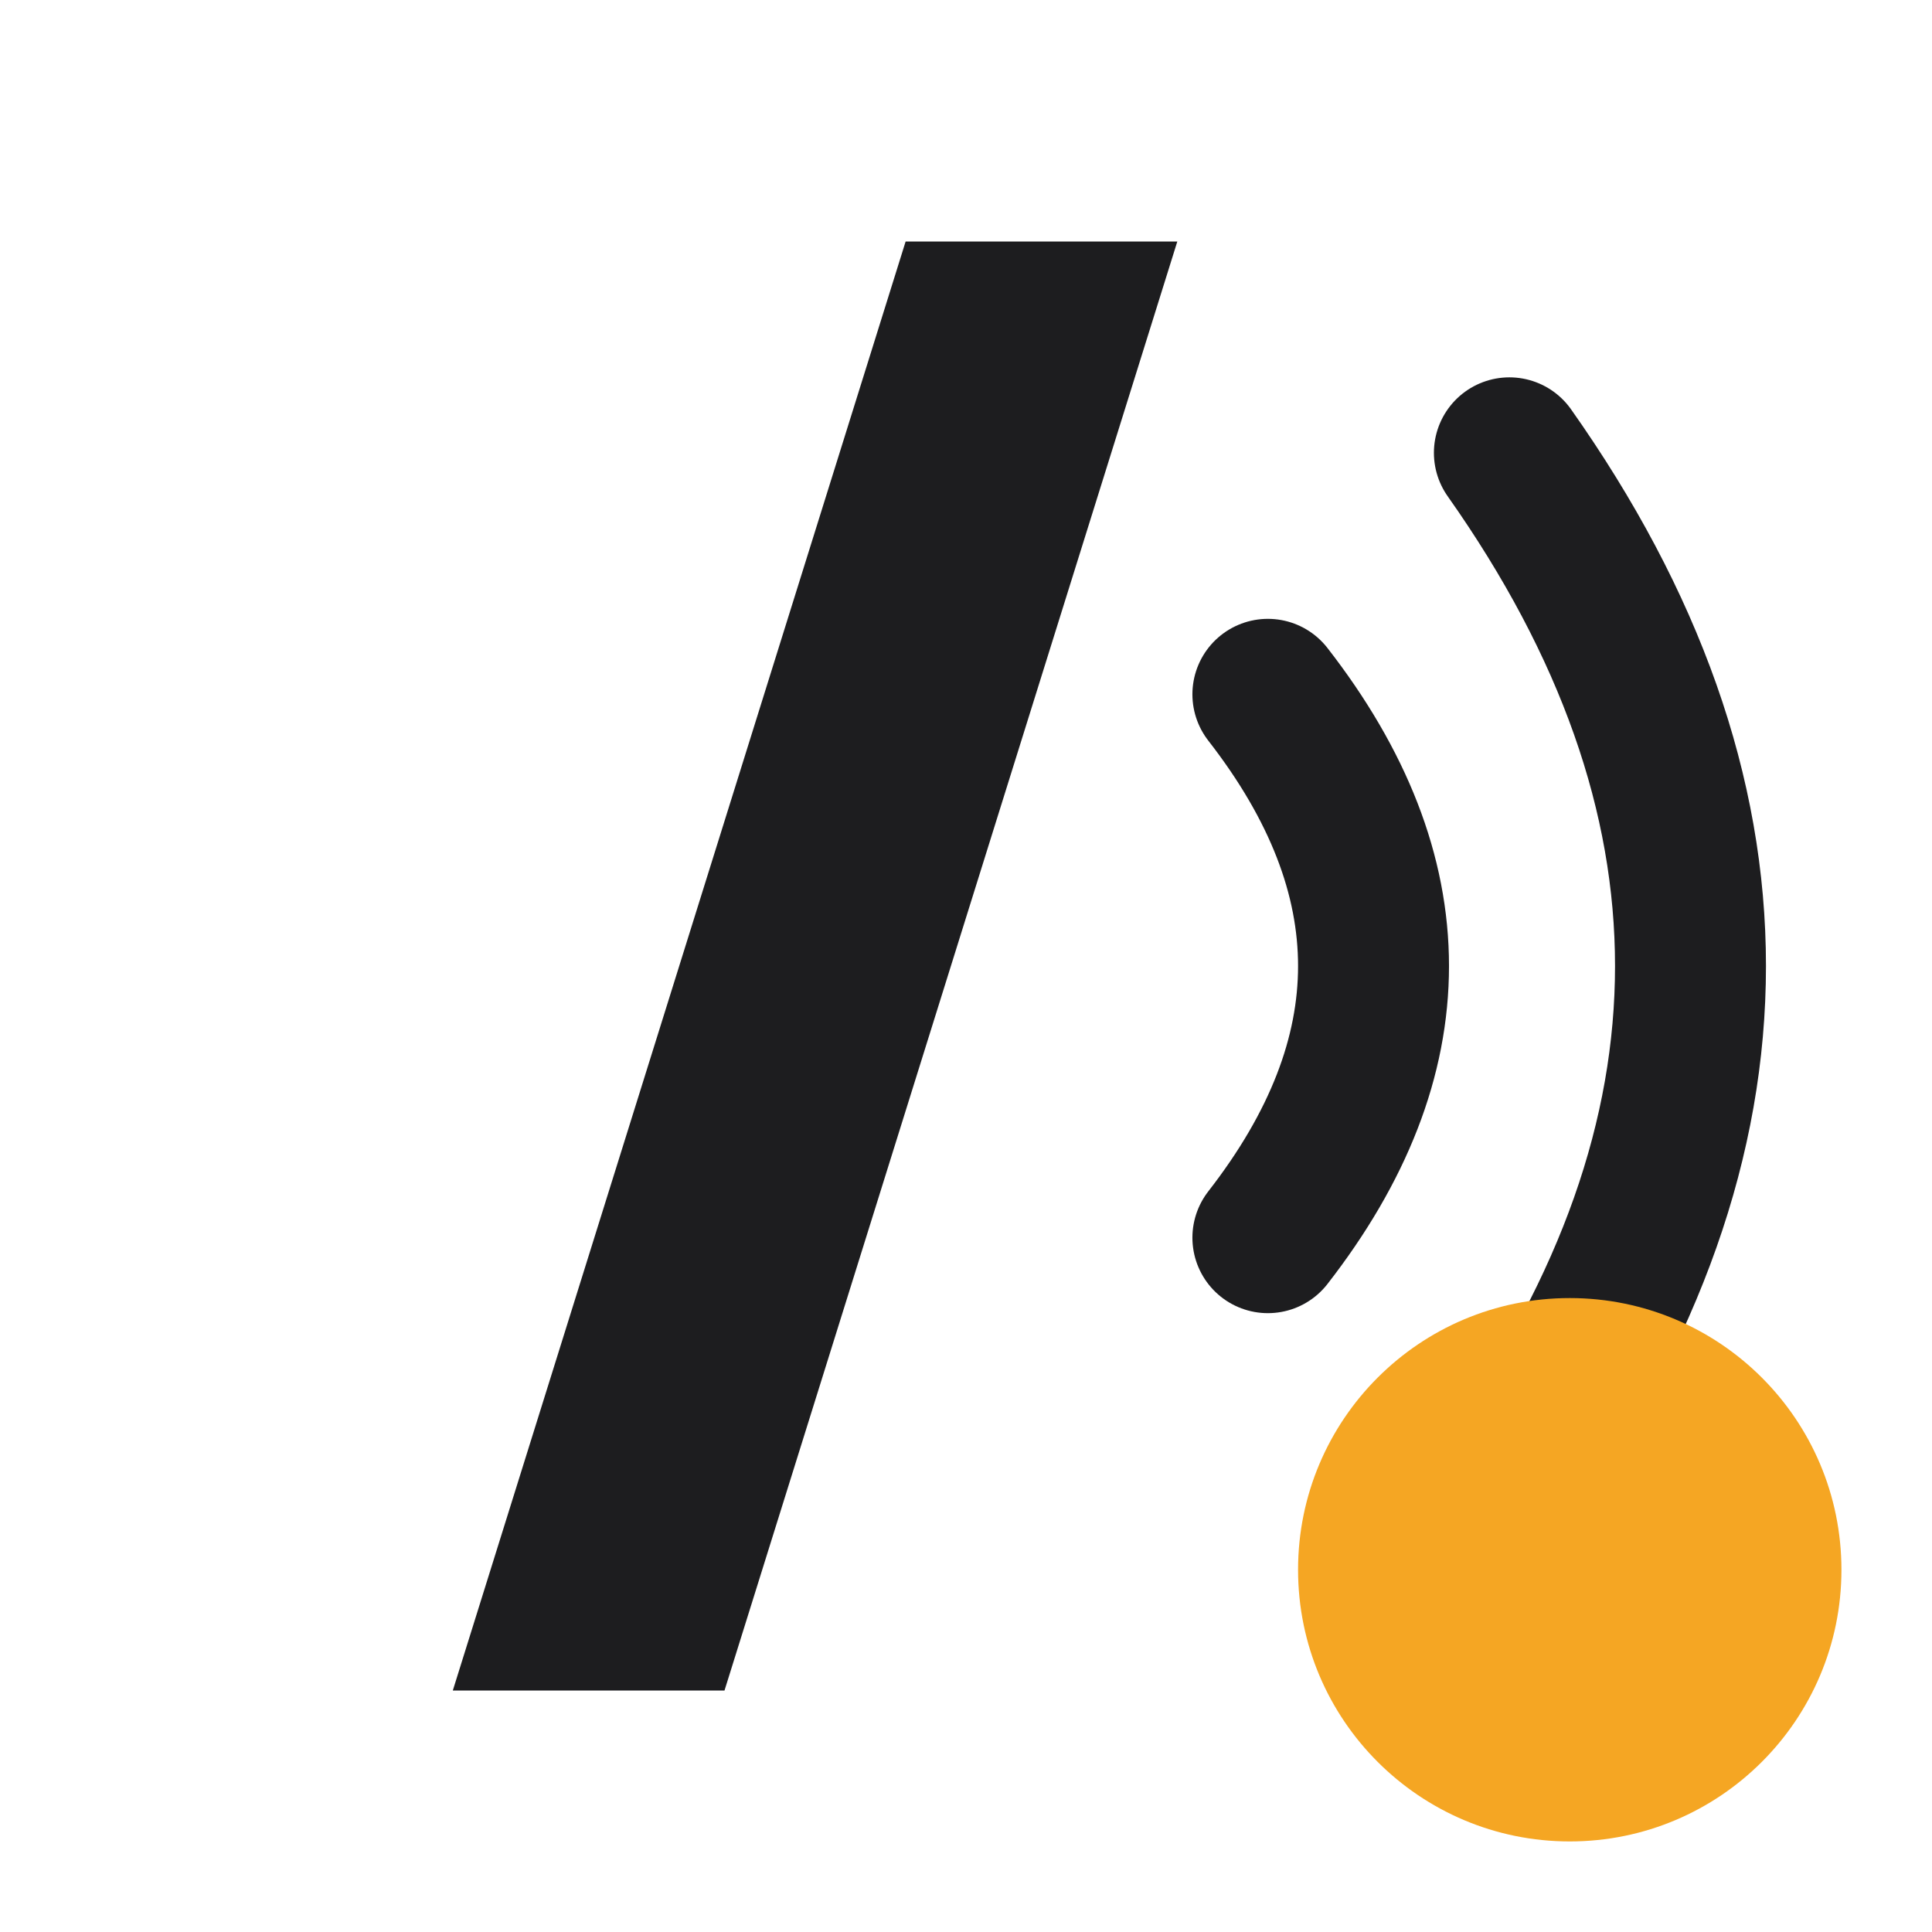
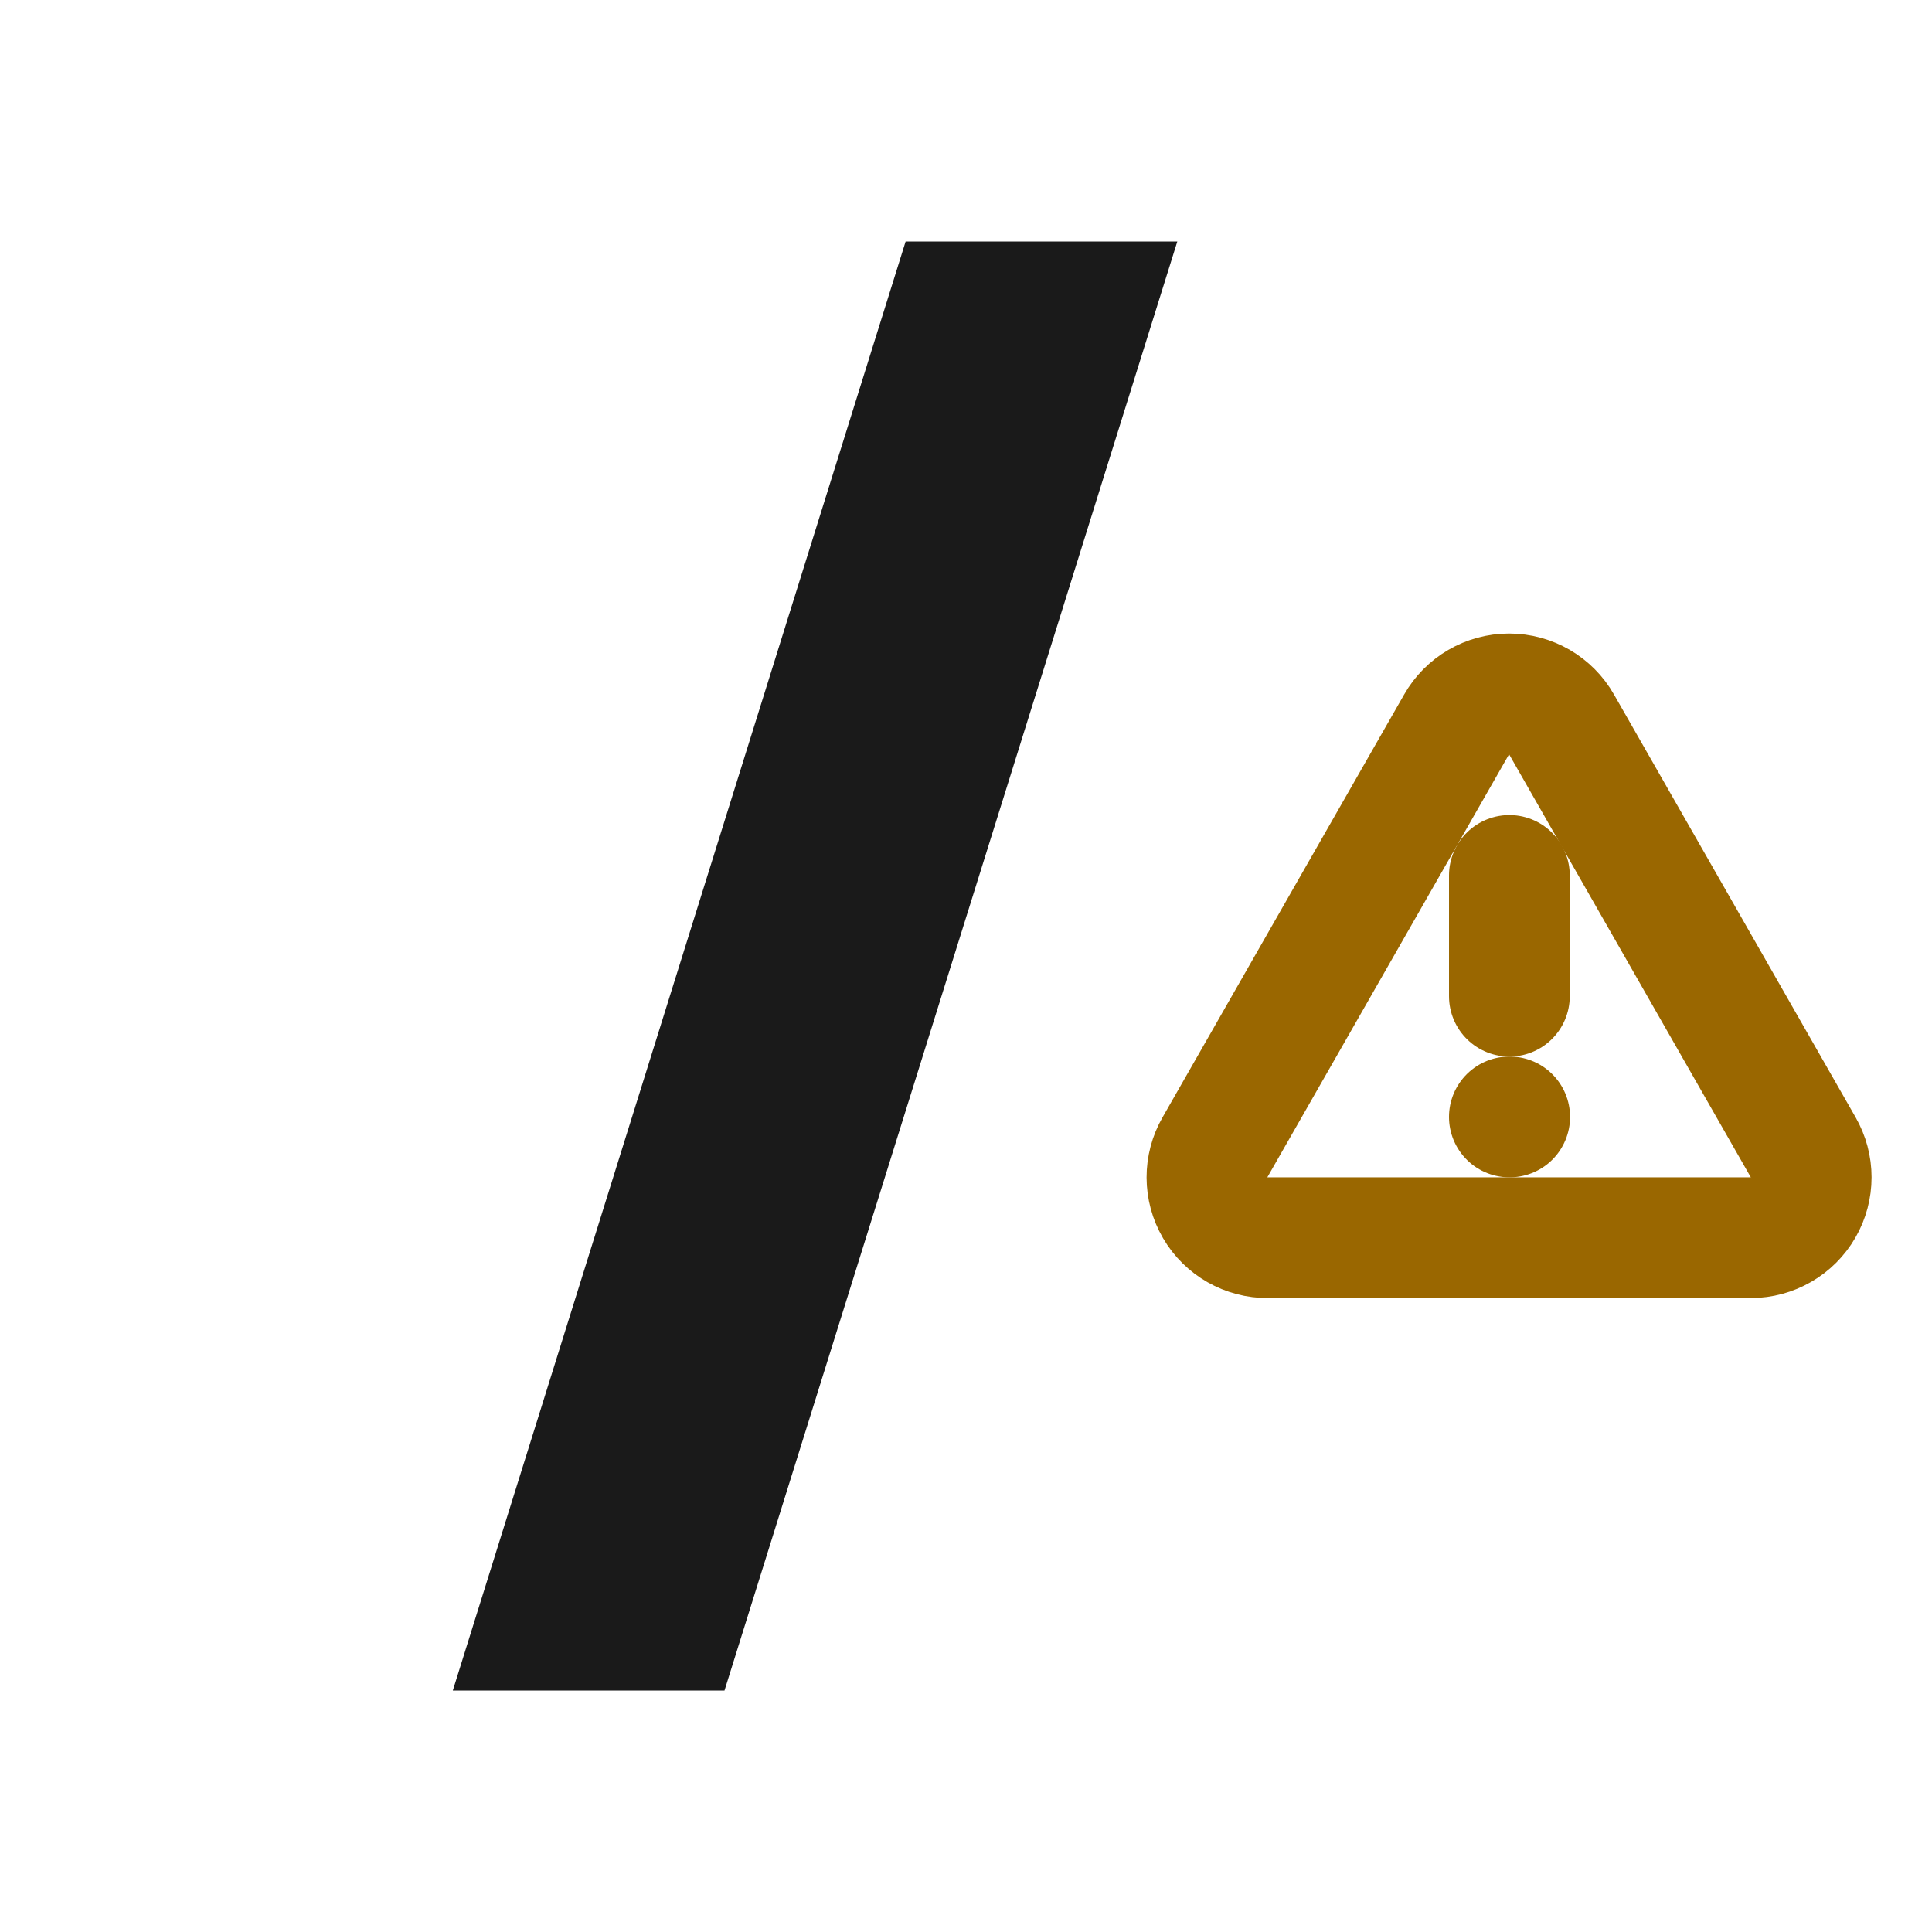
<svg xmlns="http://www.w3.org/2000/svg" viewBox="0 0 64 64">
-   <path d="M30 8 L39 8 L24 56 L15 56 Z" fill="#1D1D1F" />
-   <path d="M42 23 Q49 32 42 41" fill="none" stroke="#1D1D1F" stroke-width="5" stroke-linecap="round" />
-   <path d="M50 15 Q62 32 50 49" fill="none" stroke="#1D1D1F" stroke-width="5" stroke-linecap="round" />
-   <circle cx="52" cy="52" r="9" fill="#F5A623" />
+   <path d="M30 8 L39 8 L24 56 L15 56 Z" fill="#1A1A1A" />
+   <g transform="translate(38 20)" fill="none" stroke="#9A6700" stroke-width="4" stroke-linecap="round" stroke-linejoin="round">
+     <path d="m21.73 18-8-14a2 2 0 0 0-3.48 0l-8 14A2 2 0 0 0 4 21h16a2 2 0 0 0 1.73-3" />
+     <path d="M12 9v4" />
+     <path d="M12 17h.01" />
+   </g>
</svg>
